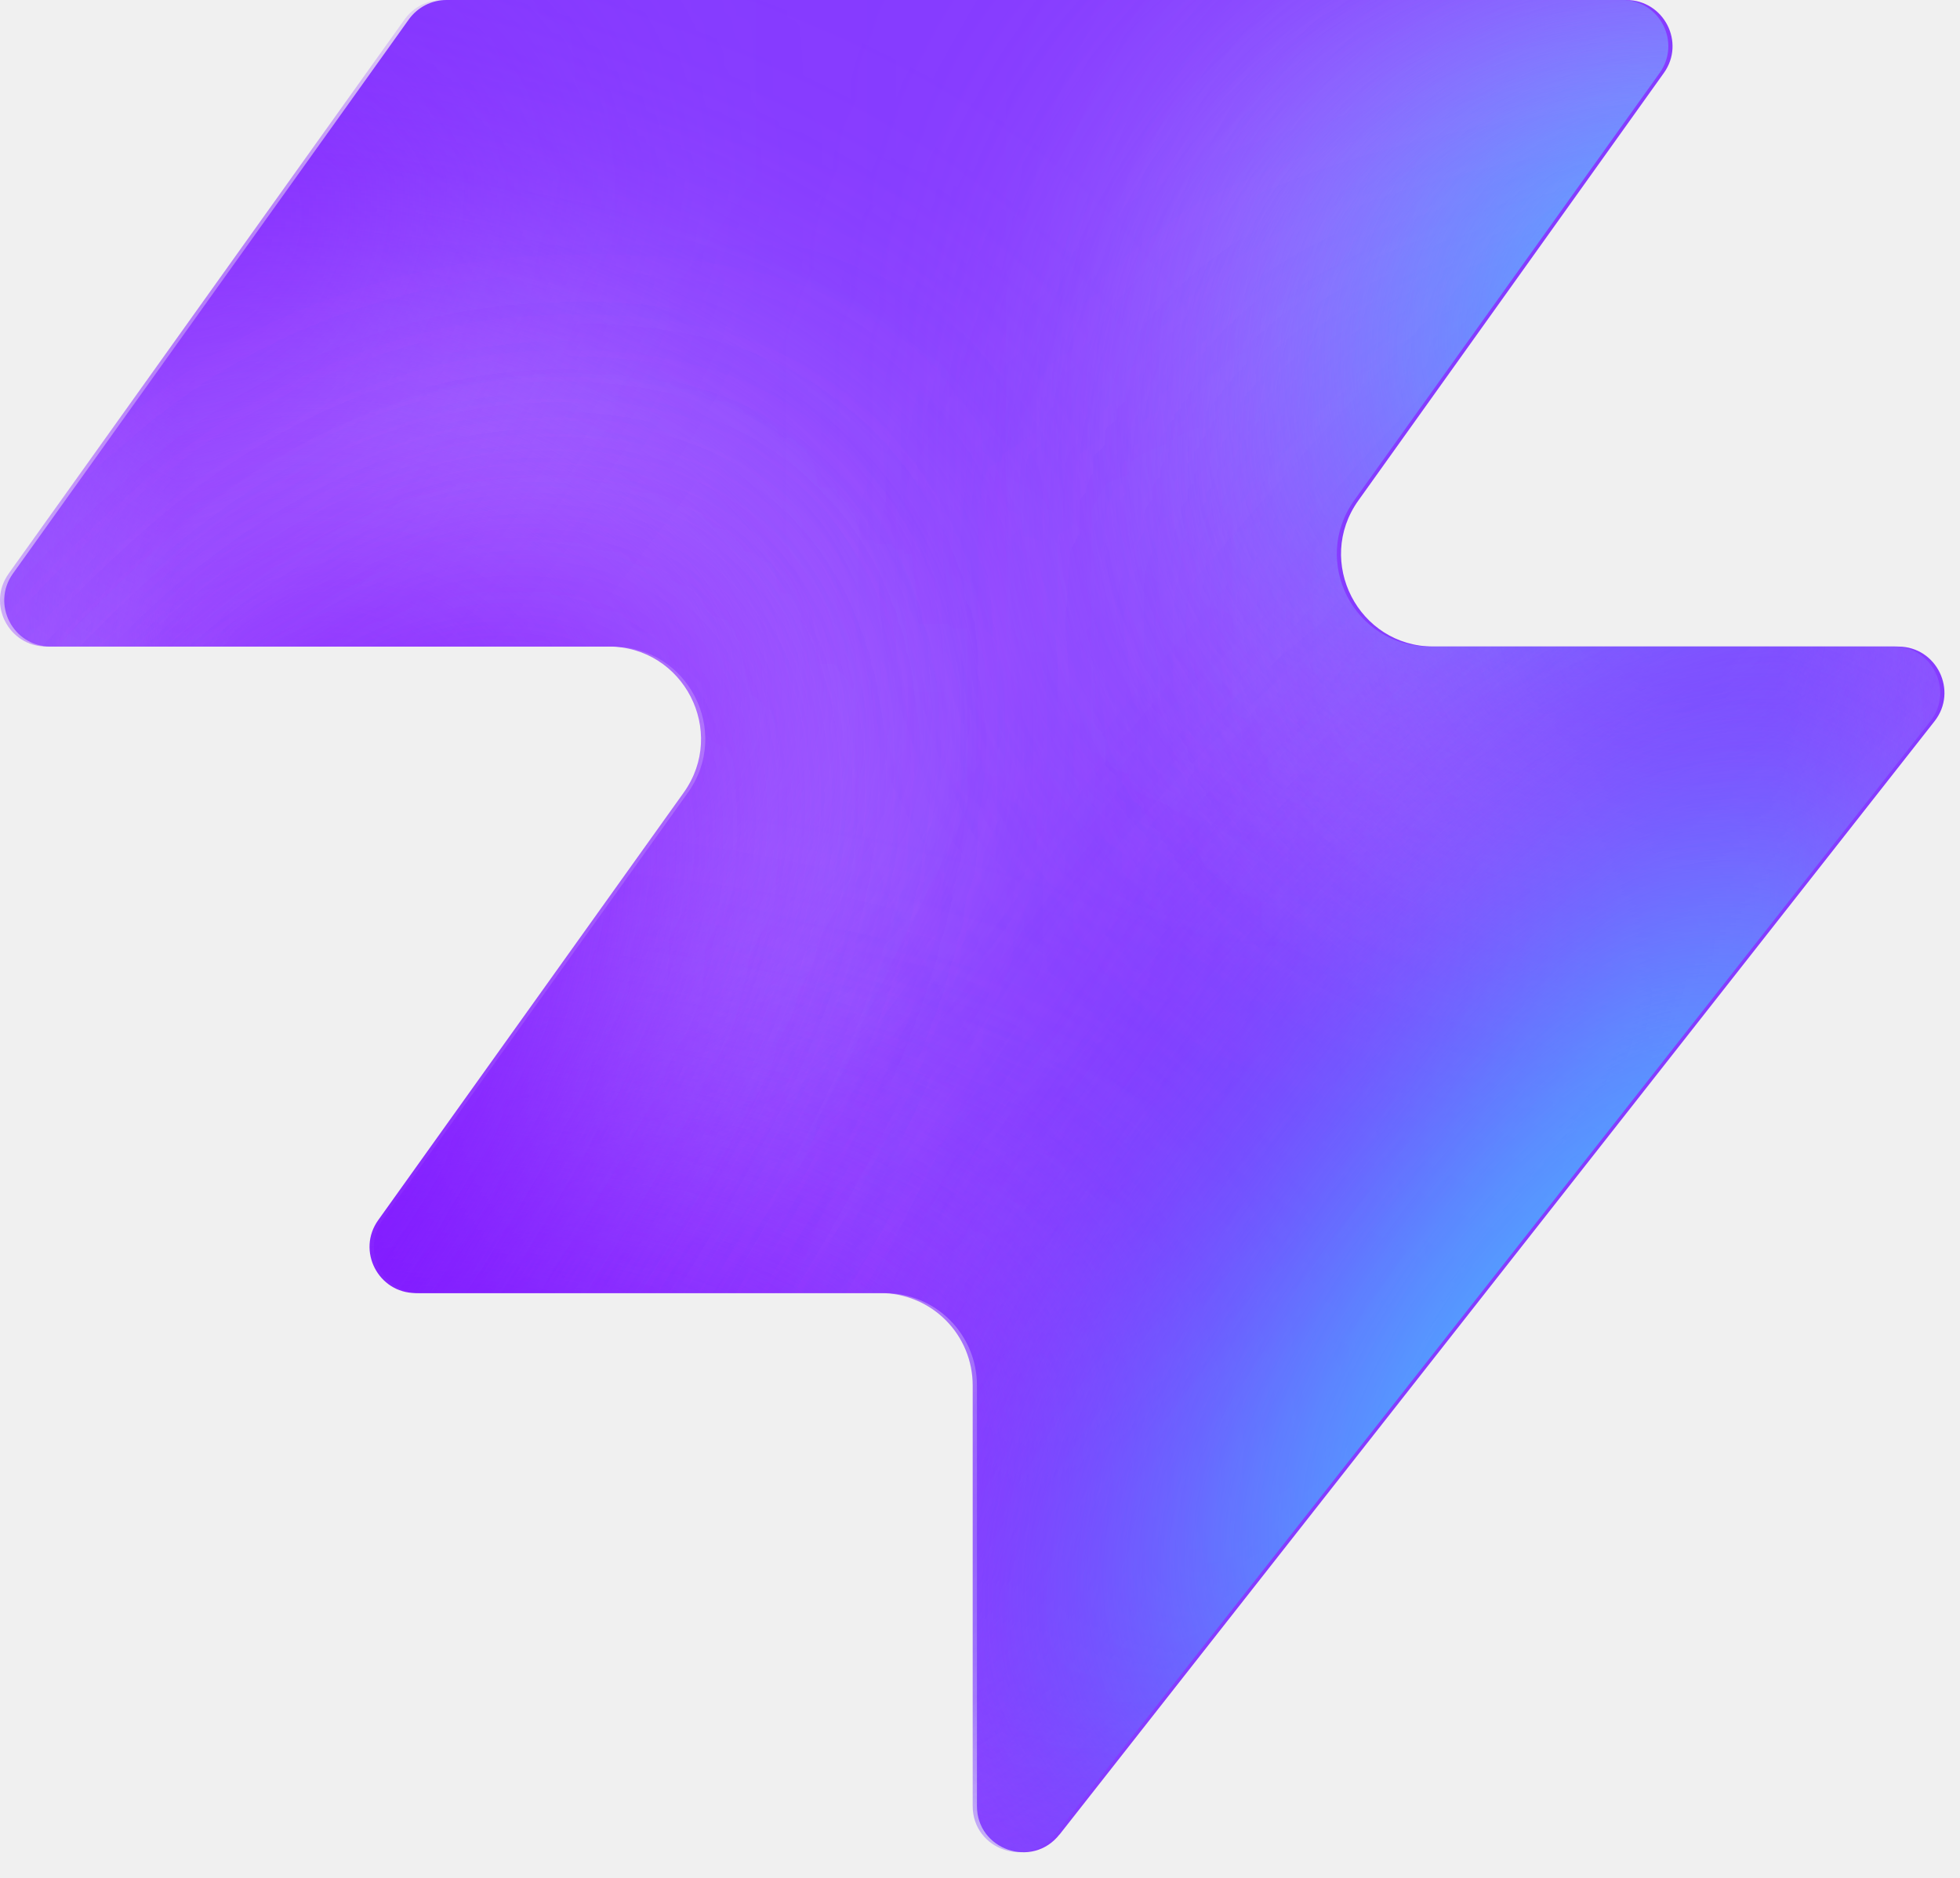
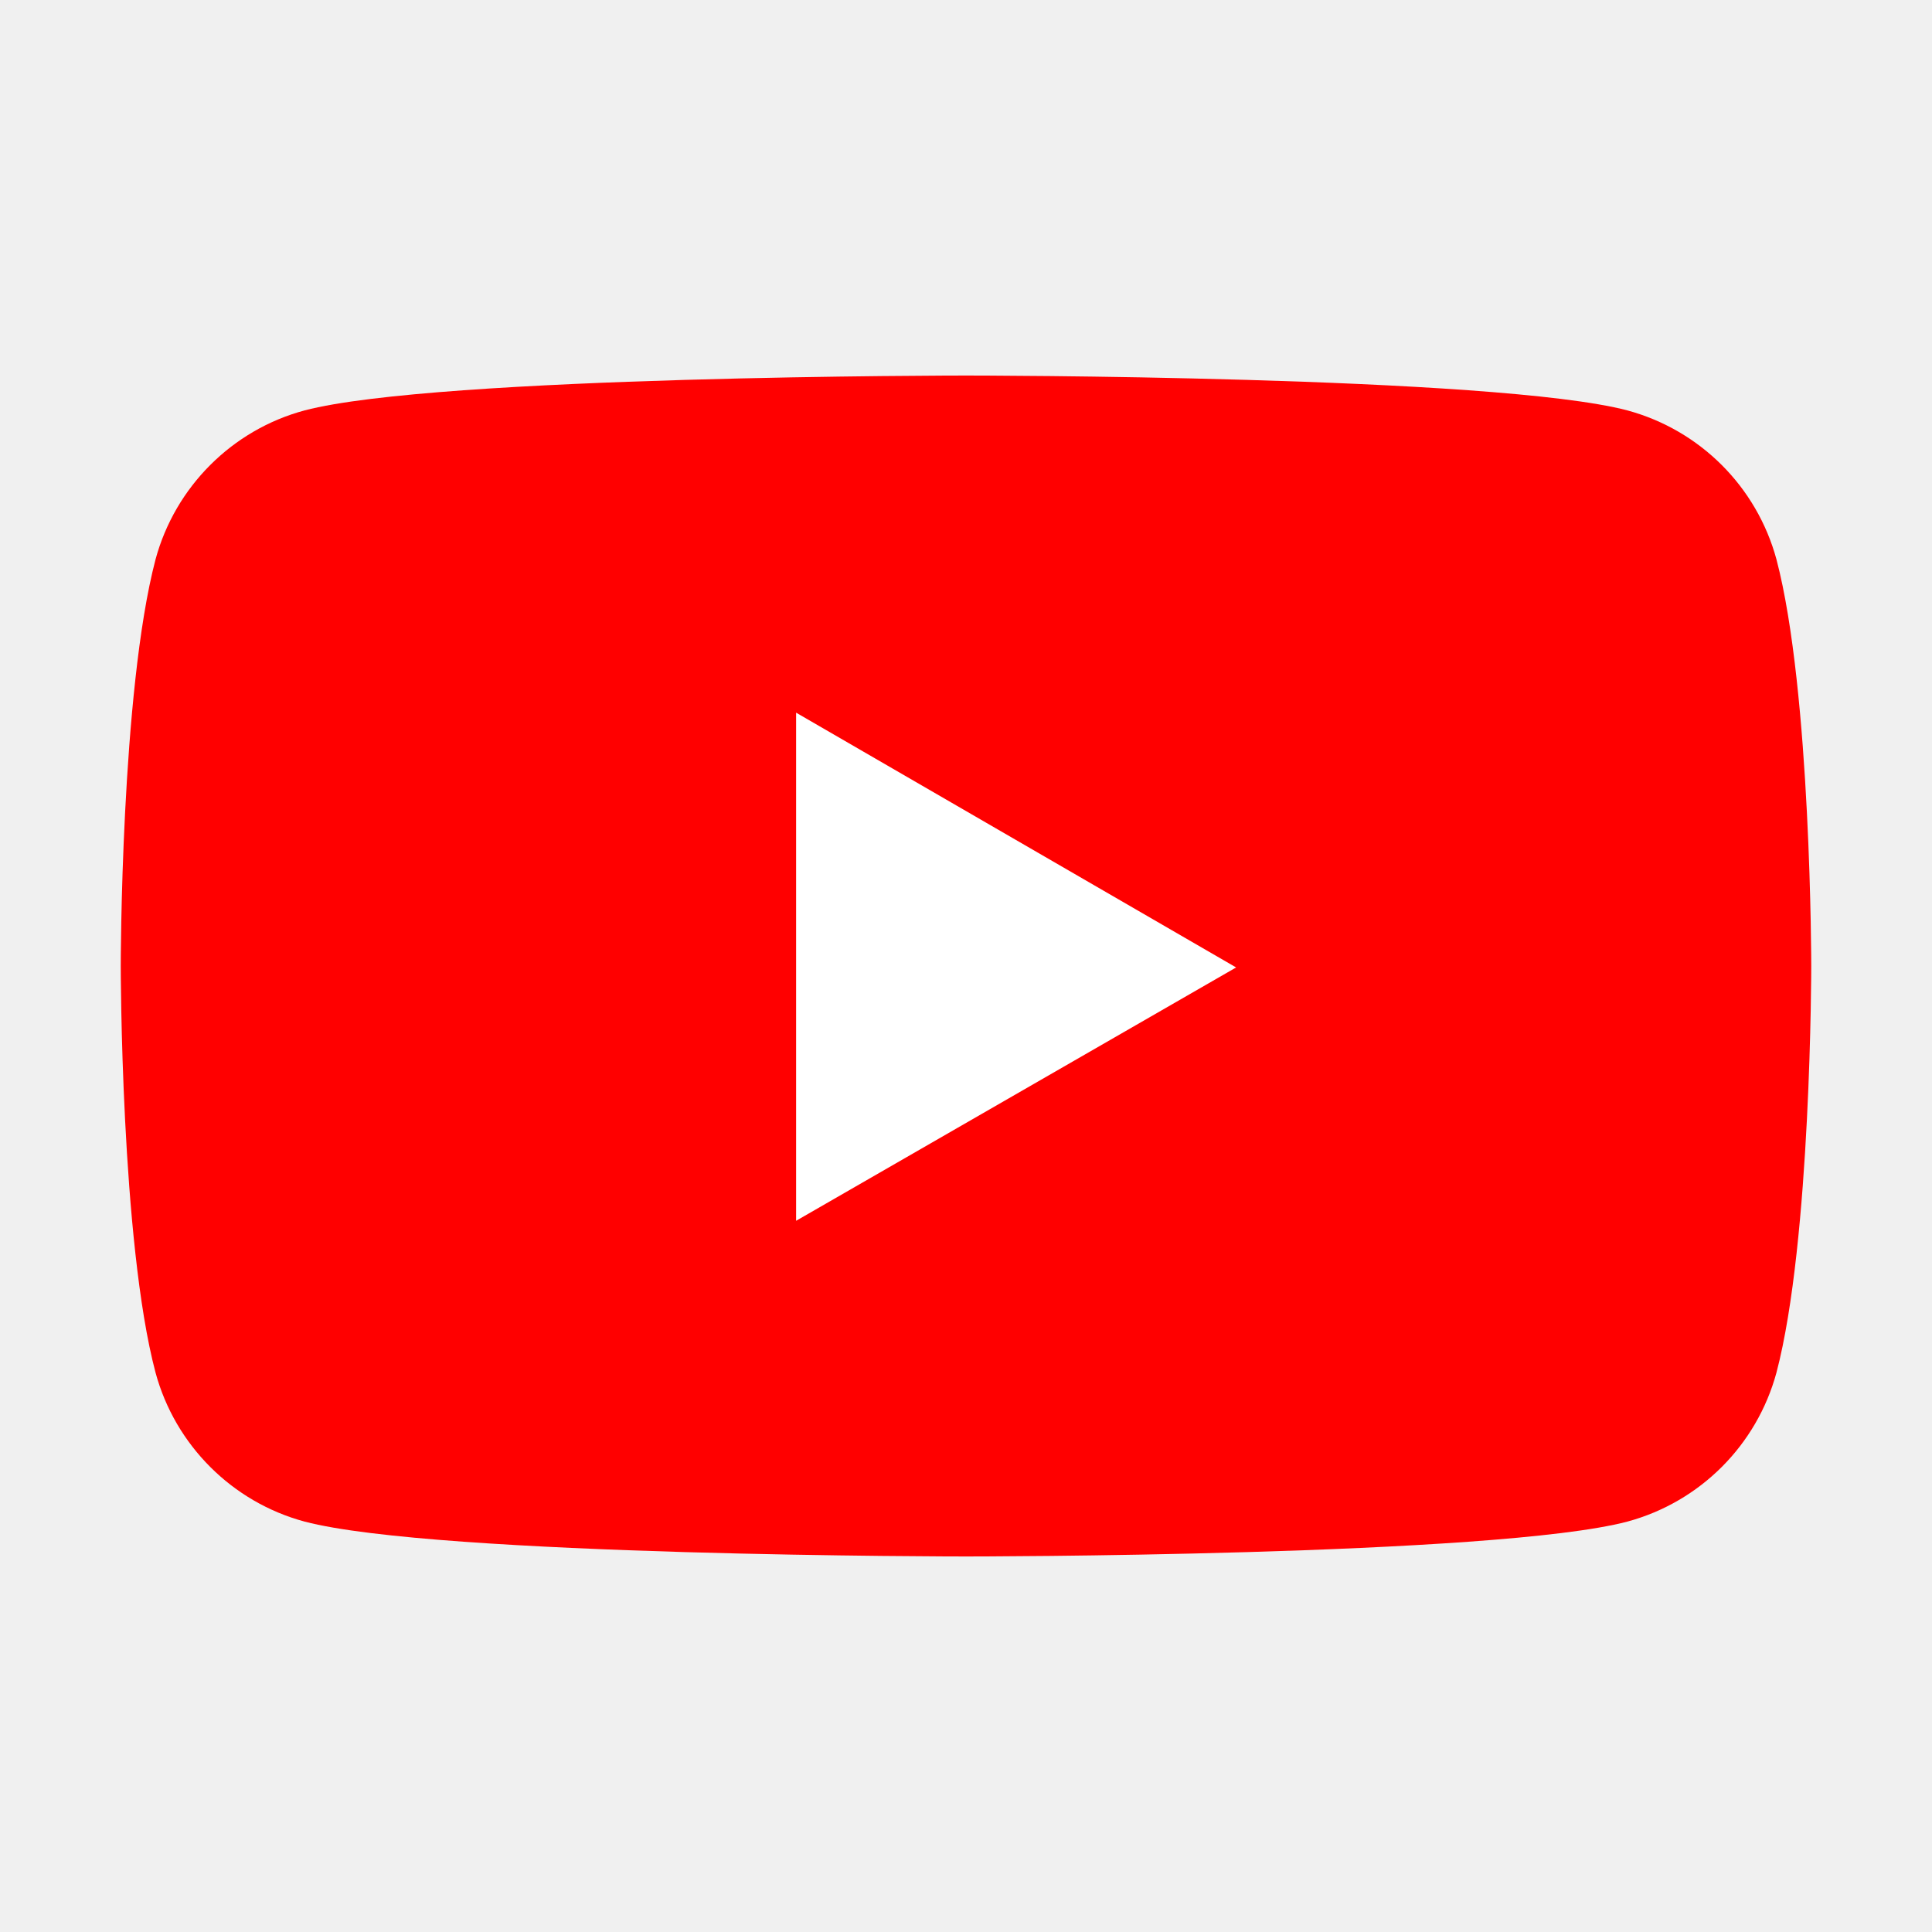
- <svg xmlns="http://www.w3.org/2000/svg" width="48" height="46" fill="none" viewBox="0 0 48 46">
-   <path fill="#863bff" d="M25.946 44.938c-.664.845-2.021.375-2.021-.698V33.937a2.26 2.26 0 0 0-2.262-2.262H10.287c-.92 0-1.456-1.04-.92-1.788l7.48-10.471c1.07-1.497 0-3.578-1.842-3.578H1.237c-.92 0-1.456-1.04-.92-1.788L10.013.474c.214-.297.556-.474.92-.474h28.894c.92 0 1.456 1.04.92 1.788l-7.48 10.471c-1.07 1.498 0 3.579 1.842 3.579h11.377c.943 0 1.473 1.088.89 1.83L25.947 44.94z" style="fill:#863bff;fill:color(display-p3 .525 .23 1);fill-opacity:1" />
-   <mask id="a" width="48" height="46" x="0" y="0" maskUnits="userSpaceOnUse" style="mask-type:alpha">
-     <path fill="#000" d="M25.842 44.938c-.664.844-2.021.375-2.021-.698V33.937a2.26 2.26 0 0 0-2.262-2.262H10.183c-.92 0-1.456-1.04-.92-1.788l7.48-10.471c1.07-1.498 0-3.579-1.842-3.579H1.133c-.92 0-1.456-1.04-.92-1.787L9.91.473c.214-.297.556-.474.92-.474h28.894c.92 0 1.456 1.04.92 1.788l-7.48 10.471c-1.07 1.498 0 3.578 1.842 3.578h11.377c.943 0 1.473 1.088.89 1.832L25.843 44.94z" style="fill:#000;fill-opacity:1" />
-   </mask>
-   <g mask="url(#a)">
-     <g filter="url(#b)">
-       <ellipse cx="5.508" cy="14.704" fill="#ede6ff" rx="5.508" ry="14.704" style="fill:#ede6ff;fill:color(display-p3 .927 .903 1);fill-opacity:1" transform="matrix(.00324 1 1 -.00324 -4.47 31.516)" />
-     </g>
-     <g filter="url(#c)">
-       <ellipse cx="10.399" cy="29.851" fill="#ede6ff" rx="10.399" ry="29.851" style="fill:#ede6ff;fill:color(display-p3 .927 .903 1);fill-opacity:1" transform="matrix(.00324 1 1 -.00324 -39.328 7.883)" />
-     </g>
-     <g filter="url(#d)">
-       <ellipse cx="5.508" cy="30.487" fill="#7e14ff" rx="5.508" ry="30.487" style="fill:#7e14ff;fill:color(display-p3 .492 .077 1);fill-opacity:1" transform="rotate(89.814 -25.913 -14.639)scale(1 -1)" />
-     </g>
-     <g filter="url(#e)">
-       <ellipse cx="5.508" cy="30.599" fill="#7e14ff" rx="5.508" ry="30.599" style="fill:#7e14ff;fill:color(display-p3 .492 .077 1);fill-opacity:1" transform="rotate(89.814 -32.644 -3.334)scale(1 -1)" />
-     </g>
-     <g filter="url(#f)">
-       <ellipse cx="5.508" cy="30.599" fill="#7e14ff" rx="5.508" ry="30.599" style="fill:#7e14ff;fill:color(display-p3 .492 .077 1);fill-opacity:1" transform="matrix(.00324 1 1 -.00324 -34.34 30.47)" />
-     </g>
-     <g filter="url(#g)">
-       <ellipse cx="14.072" cy="22.078" fill="#ede6ff" rx="14.072" ry="22.078" style="fill:#ede6ff;fill:color(display-p3 .927 .903 1);fill-opacity:1" transform="rotate(93.35 24.506 48.493)scale(-1 1)" />
-     </g>
-     <g filter="url(#h)">
-       <ellipse cx="3.47" cy="21.501" fill="#7e14ff" rx="3.47" ry="21.501" style="fill:#7e14ff;fill:color(display-p3 .492 .077 1);fill-opacity:1" transform="rotate(89.009 28.708 47.59)scale(-1 1)" />
-     </g>
-     <g filter="url(#i)">
-       <ellipse cx="3.47" cy="21.501" fill="#7e14ff" rx="3.47" ry="21.501" style="fill:#7e14ff;fill:color(display-p3 .492 .077 1);fill-opacity:1" transform="rotate(89.009 28.708 47.59)scale(-1 1)" />
-     </g>
-     <g filter="url(#j)">
-       <ellipse cx=".387" cy="8.972" fill="#7e14ff" rx="4.407" ry="29.108" style="fill:#7e14ff;fill:color(display-p3 .492 .077 1);fill-opacity:1" transform="rotate(39.51 .387 8.972)" />
-     </g>
-     <g filter="url(#k)">
-       <ellipse cx="47.523" cy="-6.092" fill="#7e14ff" rx="4.407" ry="29.108" style="fill:#7e14ff;fill:color(display-p3 .492 .077 1);fill-opacity:1" transform="rotate(37.892 47.523 -6.092)" />
-     </g>
-     <g filter="url(#l)">
-       <ellipse cx="41.412" cy="6.333" fill="#47bfff" rx="5.971" ry="9.665" style="fill:#47bfff;fill:color(display-p3 .28 .748 1);fill-opacity:1" transform="rotate(37.892 41.412 6.333)" />
-     </g>
-     <g filter="url(#m)">
-       <ellipse cx="-1.879" cy="38.332" fill="#7e14ff" rx="4.407" ry="29.108" style="fill:#7e14ff;fill:color(display-p3 .492 .077 1);fill-opacity:1" transform="rotate(37.892 -1.88 38.332)" />
-     </g>
-     <g filter="url(#n)">
-       <ellipse cx="-1.879" cy="38.332" fill="#7e14ff" rx="4.407" ry="29.108" style="fill:#7e14ff;fill:color(display-p3 .492 .077 1);fill-opacity:1" transform="rotate(37.892 -1.88 38.332)" />
-     </g>
-     <g filter="url(#o)">
-       <ellipse cx="35.651" cy="29.907" fill="#7e14ff" rx="4.407" ry="29.108" style="fill:#7e14ff;fill:color(display-p3 .492 .077 1);fill-opacity:1" transform="rotate(37.892 35.651 29.907)" />
-     </g>
-     <g filter="url(#p)">
-       <ellipse cx="38.418" cy="32.4" fill="#47bfff" rx="5.971" ry="15.297" style="fill:#47bfff;fill:color(display-p3 .28 .748 1);fill-opacity:1" transform="rotate(37.892 38.418 32.4)" />
-     </g>
-   </g>
-   <defs>
-     <filter id="b" width="60.045" height="41.654" x="-19.77" y="16.149" color-interpolation-filters="sRGB" filterUnits="userSpaceOnUse">
-       <feFlood flood-opacity="0" result="BackgroundImageFix" />
-       <feBlend in="SourceGraphic" in2="BackgroundImageFix" result="shape" />
-       <feGaussianBlur result="effect1_foregroundBlur_2002_17158" stdDeviation="7.659" />
-     </filter>
-     <filter id="c" width="90.34" height="51.437" x="-54.613" y="-7.533" color-interpolation-filters="sRGB" filterUnits="userSpaceOnUse">
-       <feFlood flood-opacity="0" result="BackgroundImageFix" />
-       <feBlend in="SourceGraphic" in2="BackgroundImageFix" result="shape" />
-       <feGaussianBlur result="effect1_foregroundBlur_2002_17158" stdDeviation="7.659" />
-     </filter>
-     <filter id="d" width="79.355" height="29.4" x="-49.64" y="2.03" color-interpolation-filters="sRGB" filterUnits="userSpaceOnUse">
-       <feFlood flood-opacity="0" result="BackgroundImageFix" />
-       <feBlend in="SourceGraphic" in2="BackgroundImageFix" result="shape" />
-       <feGaussianBlur result="effect1_foregroundBlur_2002_17158" stdDeviation="4.596" />
-     </filter>
-     <filter id="e" width="79.579" height="29.4" x="-45.045" y="20.029" color-interpolation-filters="sRGB" filterUnits="userSpaceOnUse">
-       <feFlood flood-opacity="0" result="BackgroundImageFix" />
-       <feBlend in="SourceGraphic" in2="BackgroundImageFix" result="shape" />
-       <feGaussianBlur result="effect1_foregroundBlur_2002_17158" stdDeviation="4.596" />
-     </filter>
-     <filter id="f" width="79.579" height="29.4" x="-43.513" y="21.178" color-interpolation-filters="sRGB" filterUnits="userSpaceOnUse">
-       <feFlood flood-opacity="0" result="BackgroundImageFix" />
-       <feBlend in="SourceGraphic" in2="BackgroundImageFix" result="shape" />
-       <feGaussianBlur result="effect1_foregroundBlur_2002_17158" stdDeviation="4.596" />
-     </filter>
-     <filter id="g" width="74.749" height="58.852" x="15.756" y="-17.901" color-interpolation-filters="sRGB" filterUnits="userSpaceOnUse">
-       <feFlood flood-opacity="0" result="BackgroundImageFix" />
-       <feBlend in="SourceGraphic" in2="BackgroundImageFix" result="shape" />
-       <feGaussianBlur result="effect1_foregroundBlur_2002_17158" stdDeviation="7.659" />
-     </filter>
-     <filter id="h" width="61.377" height="25.362" x="23.548" y="2.284" color-interpolation-filters="sRGB" filterUnits="userSpaceOnUse">
-       <feFlood flood-opacity="0" result="BackgroundImageFix" />
-       <feBlend in="SourceGraphic" in2="BackgroundImageFix" result="shape" />
-       <feGaussianBlur result="effect1_foregroundBlur_2002_17158" stdDeviation="4.596" />
-     </filter>
-     <filter id="i" width="61.377" height="25.362" x="23.548" y="2.284" color-interpolation-filters="sRGB" filterUnits="userSpaceOnUse">
-       <feFlood flood-opacity="0" result="BackgroundImageFix" />
-       <feBlend in="SourceGraphic" in2="BackgroundImageFix" result="shape" />
-       <feGaussianBlur result="effect1_foregroundBlur_2002_17158" stdDeviation="4.596" />
-     </filter>
-     <filter id="j" width="56.045" height="63.649" x="-27.636" y="-22.853" color-interpolation-filters="sRGB" filterUnits="userSpaceOnUse">
-       <feFlood flood-opacity="0" result="BackgroundImageFix" />
-       <feBlend in="SourceGraphic" in2="BackgroundImageFix" result="shape" />
-       <feGaussianBlur result="effect1_foregroundBlur_2002_17158" stdDeviation="4.596" />
-     </filter>
-     <filter id="k" width="54.814" height="64.646" x="20.116" y="-38.415" color-interpolation-filters="sRGB" filterUnits="userSpaceOnUse">
-       <feFlood flood-opacity="0" result="BackgroundImageFix" />
-       <feBlend in="SourceGraphic" in2="BackgroundImageFix" result="shape" />
-       <feGaussianBlur result="effect1_foregroundBlur_2002_17158" stdDeviation="4.596" />
-     </filter>
-     <filter id="l" width="33.541" height="35.313" x="24.641" y="-11.323" color-interpolation-filters="sRGB" filterUnits="userSpaceOnUse">
-       <feFlood flood-opacity="0" result="BackgroundImageFix" />
-       <feBlend in="SourceGraphic" in2="BackgroundImageFix" result="shape" />
-       <feGaussianBlur result="effect1_foregroundBlur_2002_17158" stdDeviation="4.596" />
-     </filter>
-     <filter id="m" width="54.814" height="64.646" x="-29.286" y="6.009" color-interpolation-filters="sRGB" filterUnits="userSpaceOnUse">
-       <feFlood flood-opacity="0" result="BackgroundImageFix" />
-       <feBlend in="SourceGraphic" in2="BackgroundImageFix" result="shape" />
-       <feGaussianBlur result="effect1_foregroundBlur_2002_17158" stdDeviation="4.596" />
-     </filter>
-     <filter id="n" width="54.814" height="64.646" x="-29.286" y="6.009" color-interpolation-filters="sRGB" filterUnits="userSpaceOnUse">
-       <feFlood flood-opacity="0" result="BackgroundImageFix" />
-       <feBlend in="SourceGraphic" in2="BackgroundImageFix" result="shape" />
-       <feGaussianBlur result="effect1_foregroundBlur_2002_17158" stdDeviation="4.596" />
-     </filter>
-     <filter id="o" width="54.814" height="64.646" x="8.244" y="-2.416" color-interpolation-filters="sRGB" filterUnits="userSpaceOnUse">
-       <feFlood flood-opacity="0" result="BackgroundImageFix" />
-       <feBlend in="SourceGraphic" in2="BackgroundImageFix" result="shape" />
-       <feGaussianBlur result="effect1_foregroundBlur_2002_17158" stdDeviation="4.596" />
-     </filter>
-     <filter id="p" width="39.409" height="43.623" x="18.713" y="10.588" color-interpolation-filters="sRGB" filterUnits="userSpaceOnUse">
-       <feFlood flood-opacity="0" result="BackgroundImageFix" />
-       <feBlend in="SourceGraphic" in2="BackgroundImageFix" result="shape" />
-       <feGaussianBlur result="effect1_foregroundBlur_2002_17158" stdDeviation="4.596" />
-     </filter>
-   </defs>
+ <svg xmlns="http://www.w3.org/2000/svg" width="800px" height="800px" viewBox="0 0 16 16" fill="none">
+   <path fill="red" d="M14.712 4.633a1.754 1.754 0 00-1.234-1.234C12.382 3.11 8 3.11 8 3.11s-4.382 0-5.478.289c-.6.161-1.072.634-1.234 1.234C1 5.728 1 8 1 8s0 2.283.288 3.367c.162.6.635 1.073 1.234 1.234C3.618 12.89 8 12.89 8 12.89s4.382 0 5.478-.289a1.754 1.754 0 001.234-1.234C15 10.272 15 8 15 8s0-2.272-.288-3.367z" />
+   <path fill="#ffffff" d="M6.593 10.11l3.644-2.098-3.644-2.11v4.208z" />
</svg>
